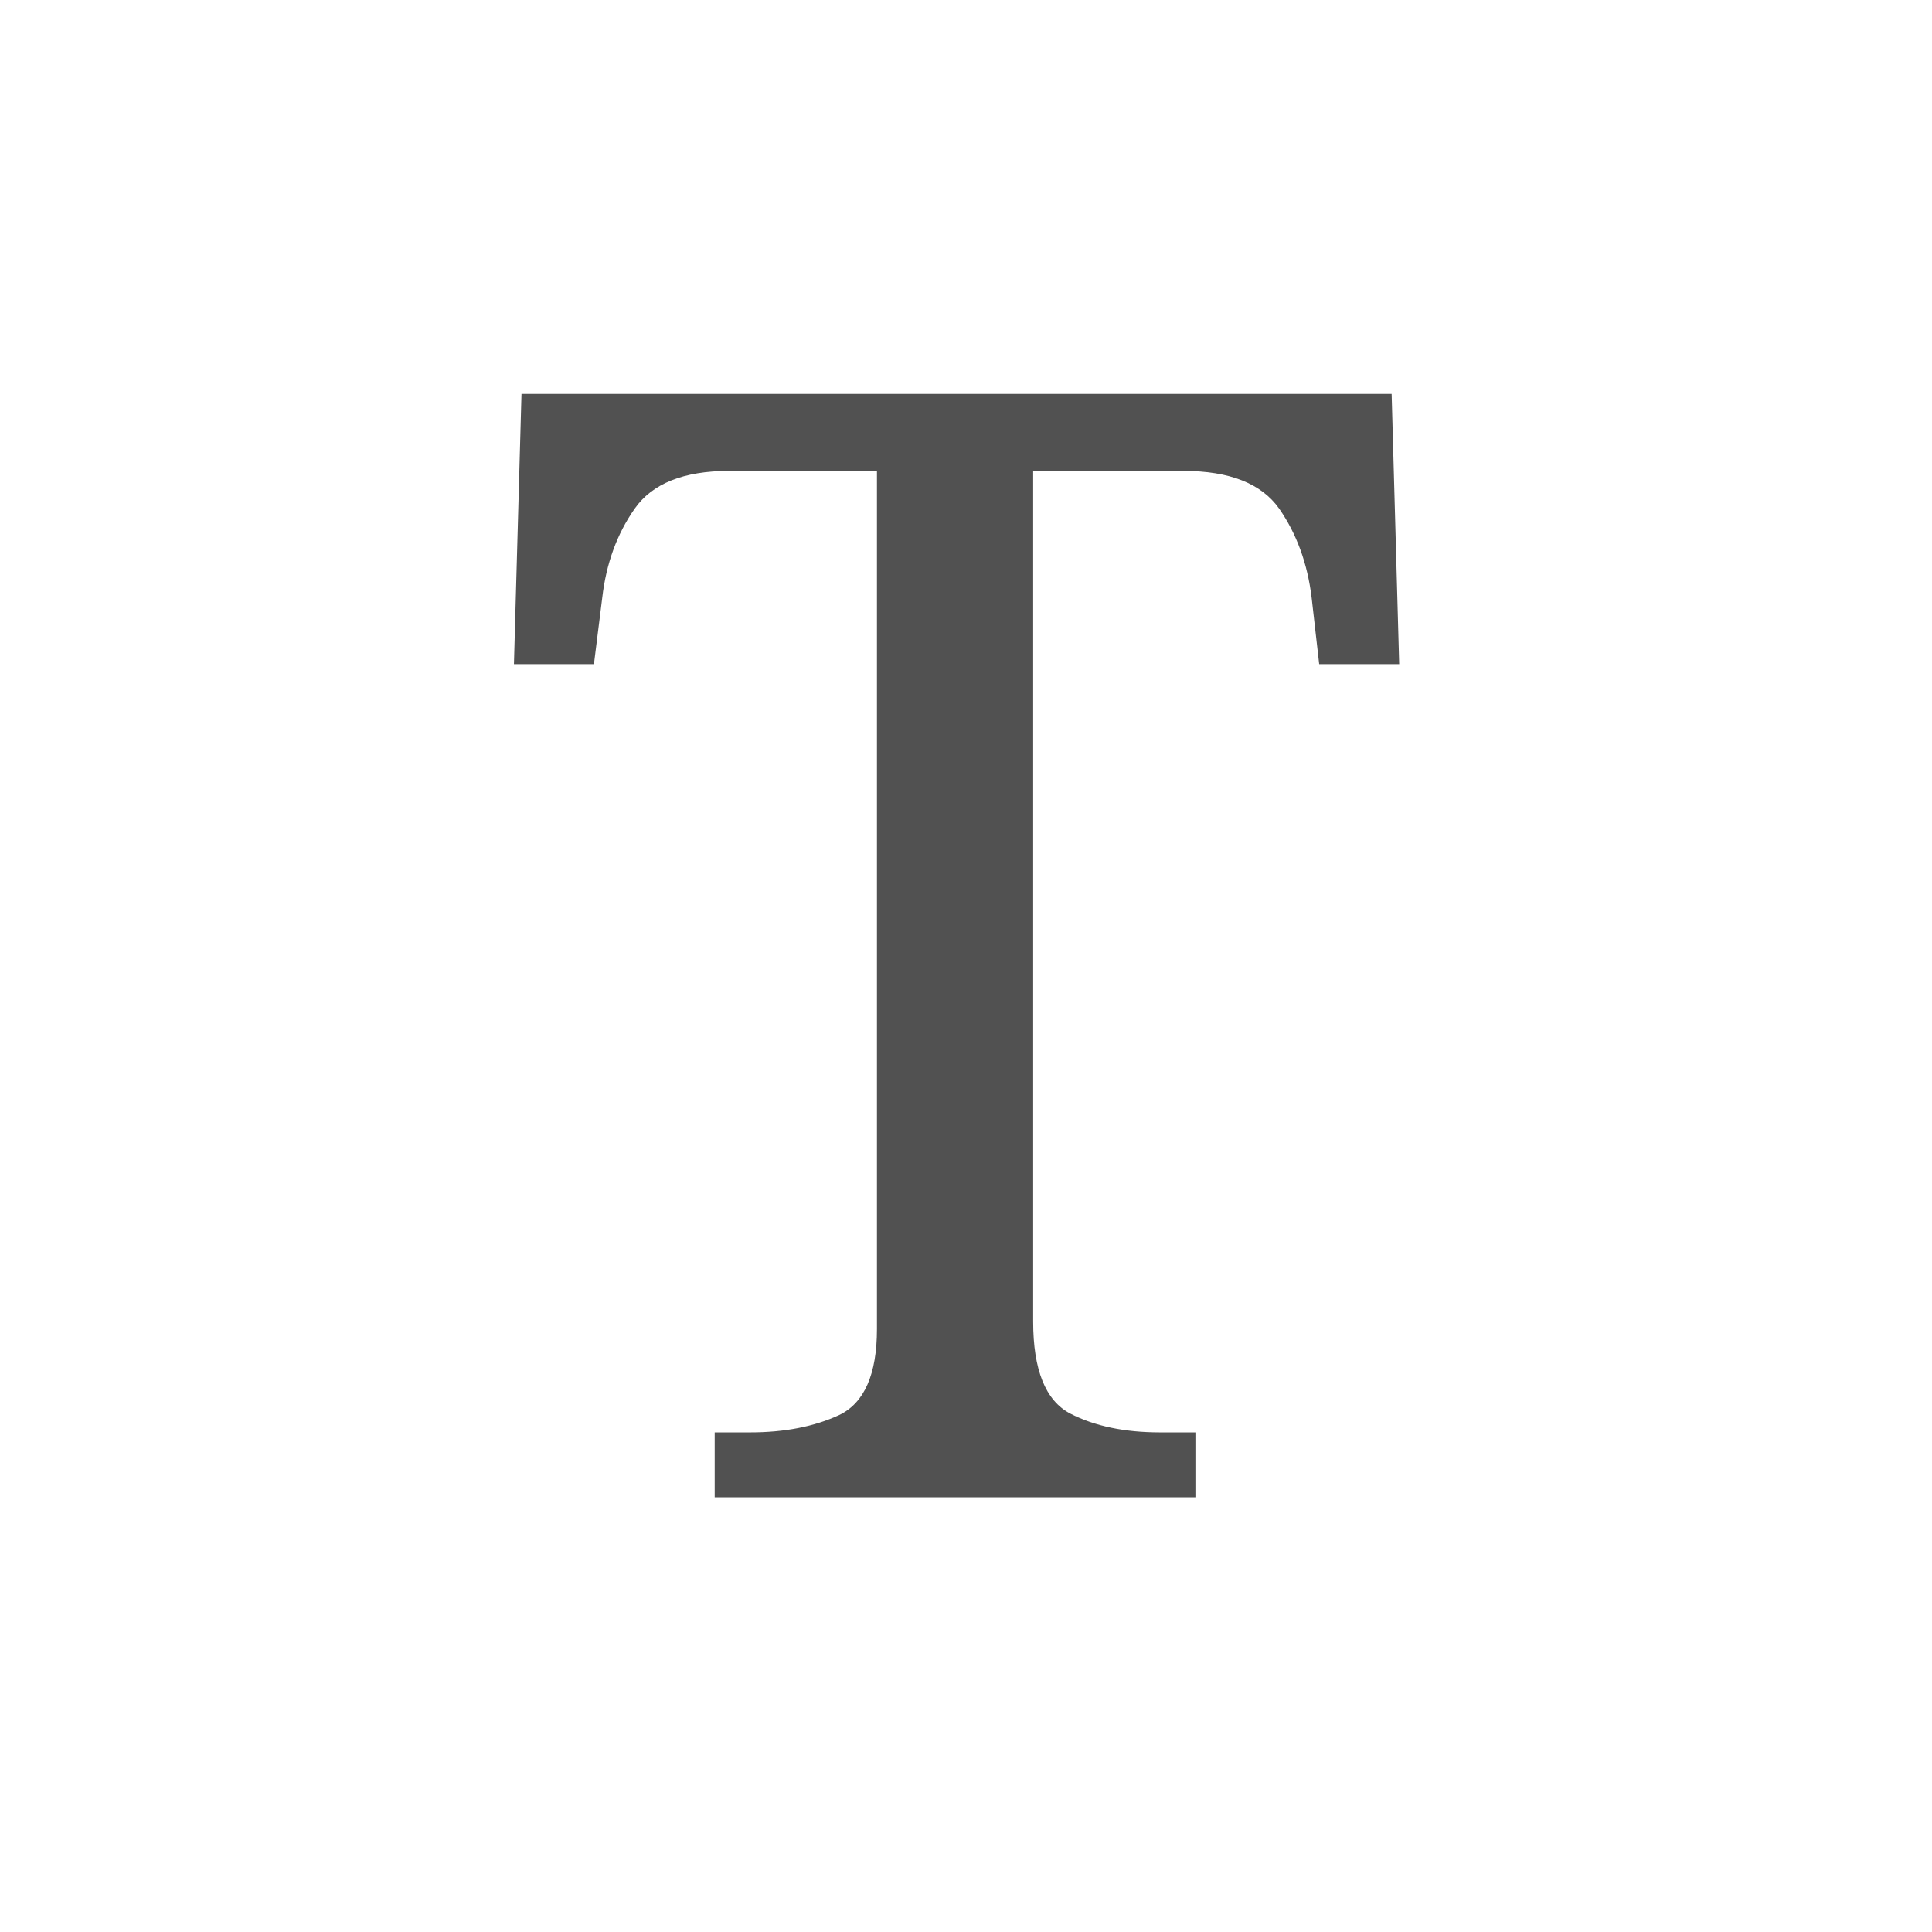
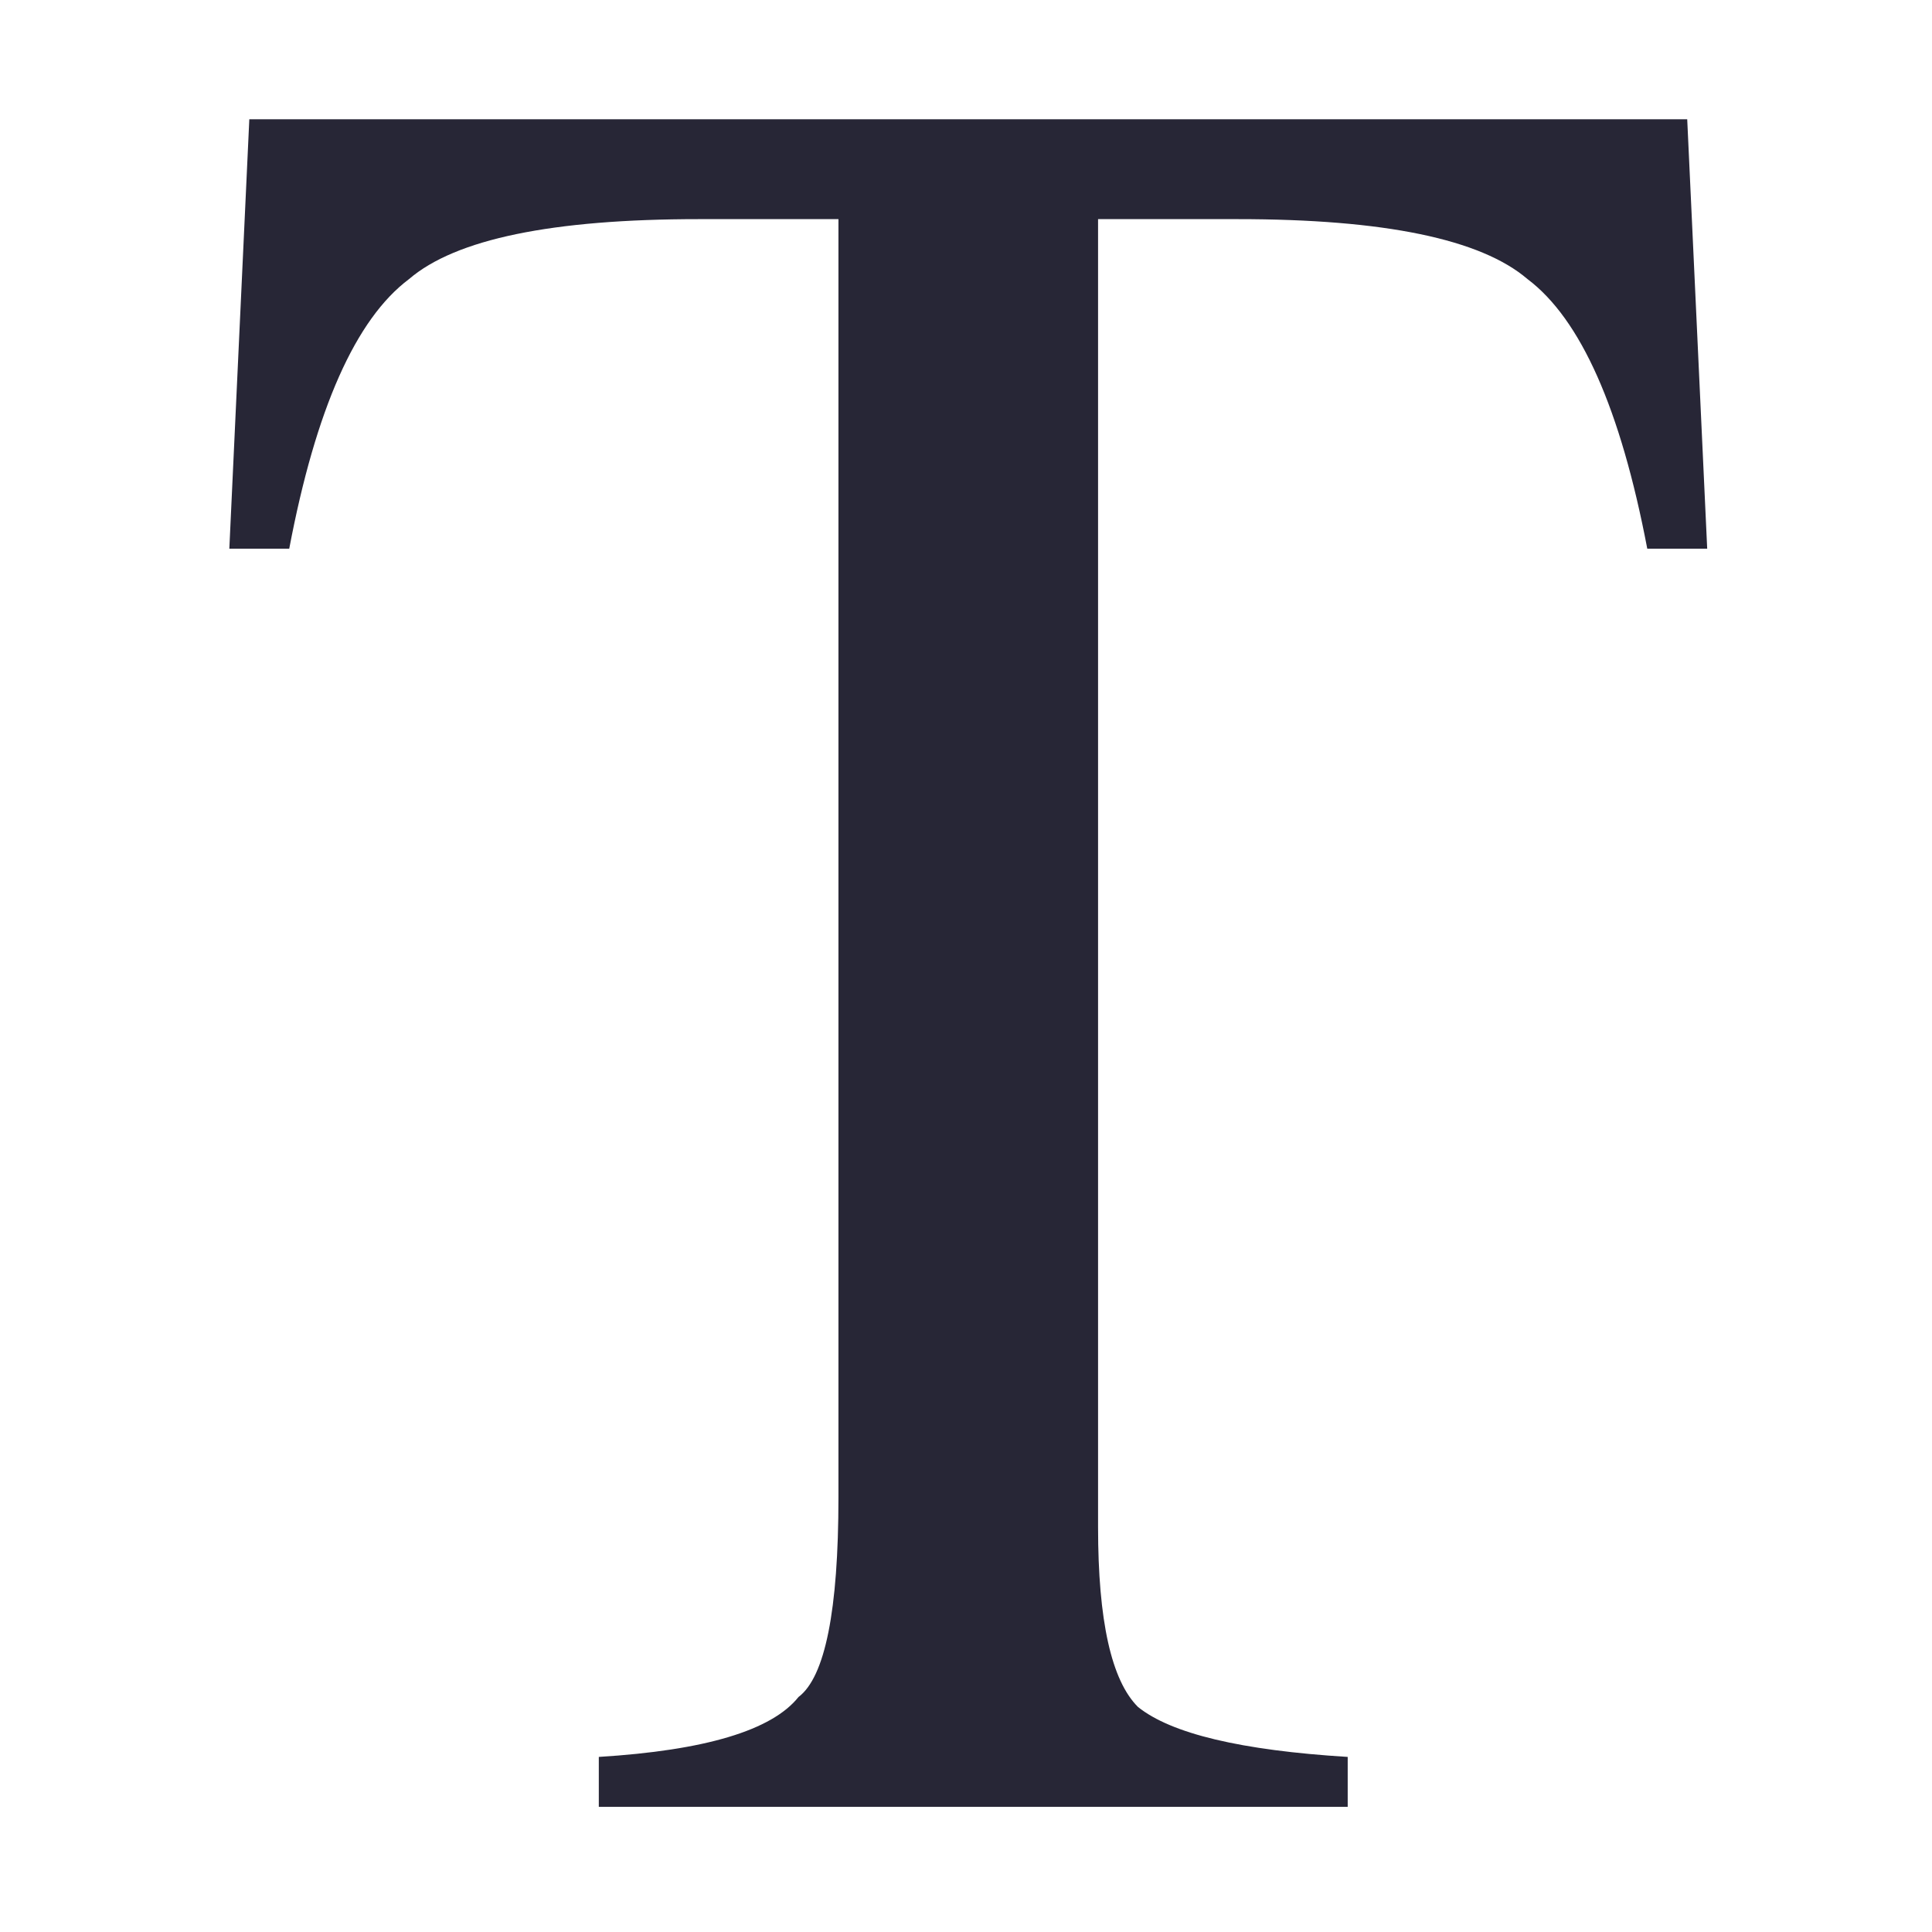
- <svg xmlns="http://www.w3.org/2000/svg" width="40px" height="40px" viewBox="0 0 40 40" version="1.1">
-   <defs />
-   <g id="Page-1" stroke="none" stroke-width="1" fill="none" fill-rule="evenodd">
-     <text id="T-Copy" font-family="Georgia" font-size="32" font-weight="normal" fill="#515151">
-       <tspan x="10" y="31">T</tspan>
-     </text>
-   </g>
+ <svg xmlns="http://www.w3.org/2000/svg" t="1503756910981" class="icon" style="" viewBox="0 0 1024 1024" version="1.1" p-id="2770" width="64" height="64">
+   <defs>
+     <style type="text/css" />
+   </defs>
+   <path d="M894.259 63.222l10.591 227.583-31.763 0c-14.132-74.098-35.304-121.733-63.506-142.905-24.723-21.162-75.909-31.753-153.486-31.753l-74.098 0 0 693.321c0 49.456 7.03 81.21 21.172 95.27 17.621 14.142 54.665 22.994 111.141 26.463l0 26.463-396.93 0 0-26.463c56.394-3.469 91.709-14.06 105.841-31.753 14.06-10.591 21.172-45.813 21.172-105.851L444.393 116.147l-74.098 0c-77.648 0-128.834 10.591-153.475 31.753-28.284 21.172-49.456 68.807-63.517 142.905l-31.753 0 10.591-227.583L894.259 63.222z" fill="#272636" p-id="2771" />
</svg>
